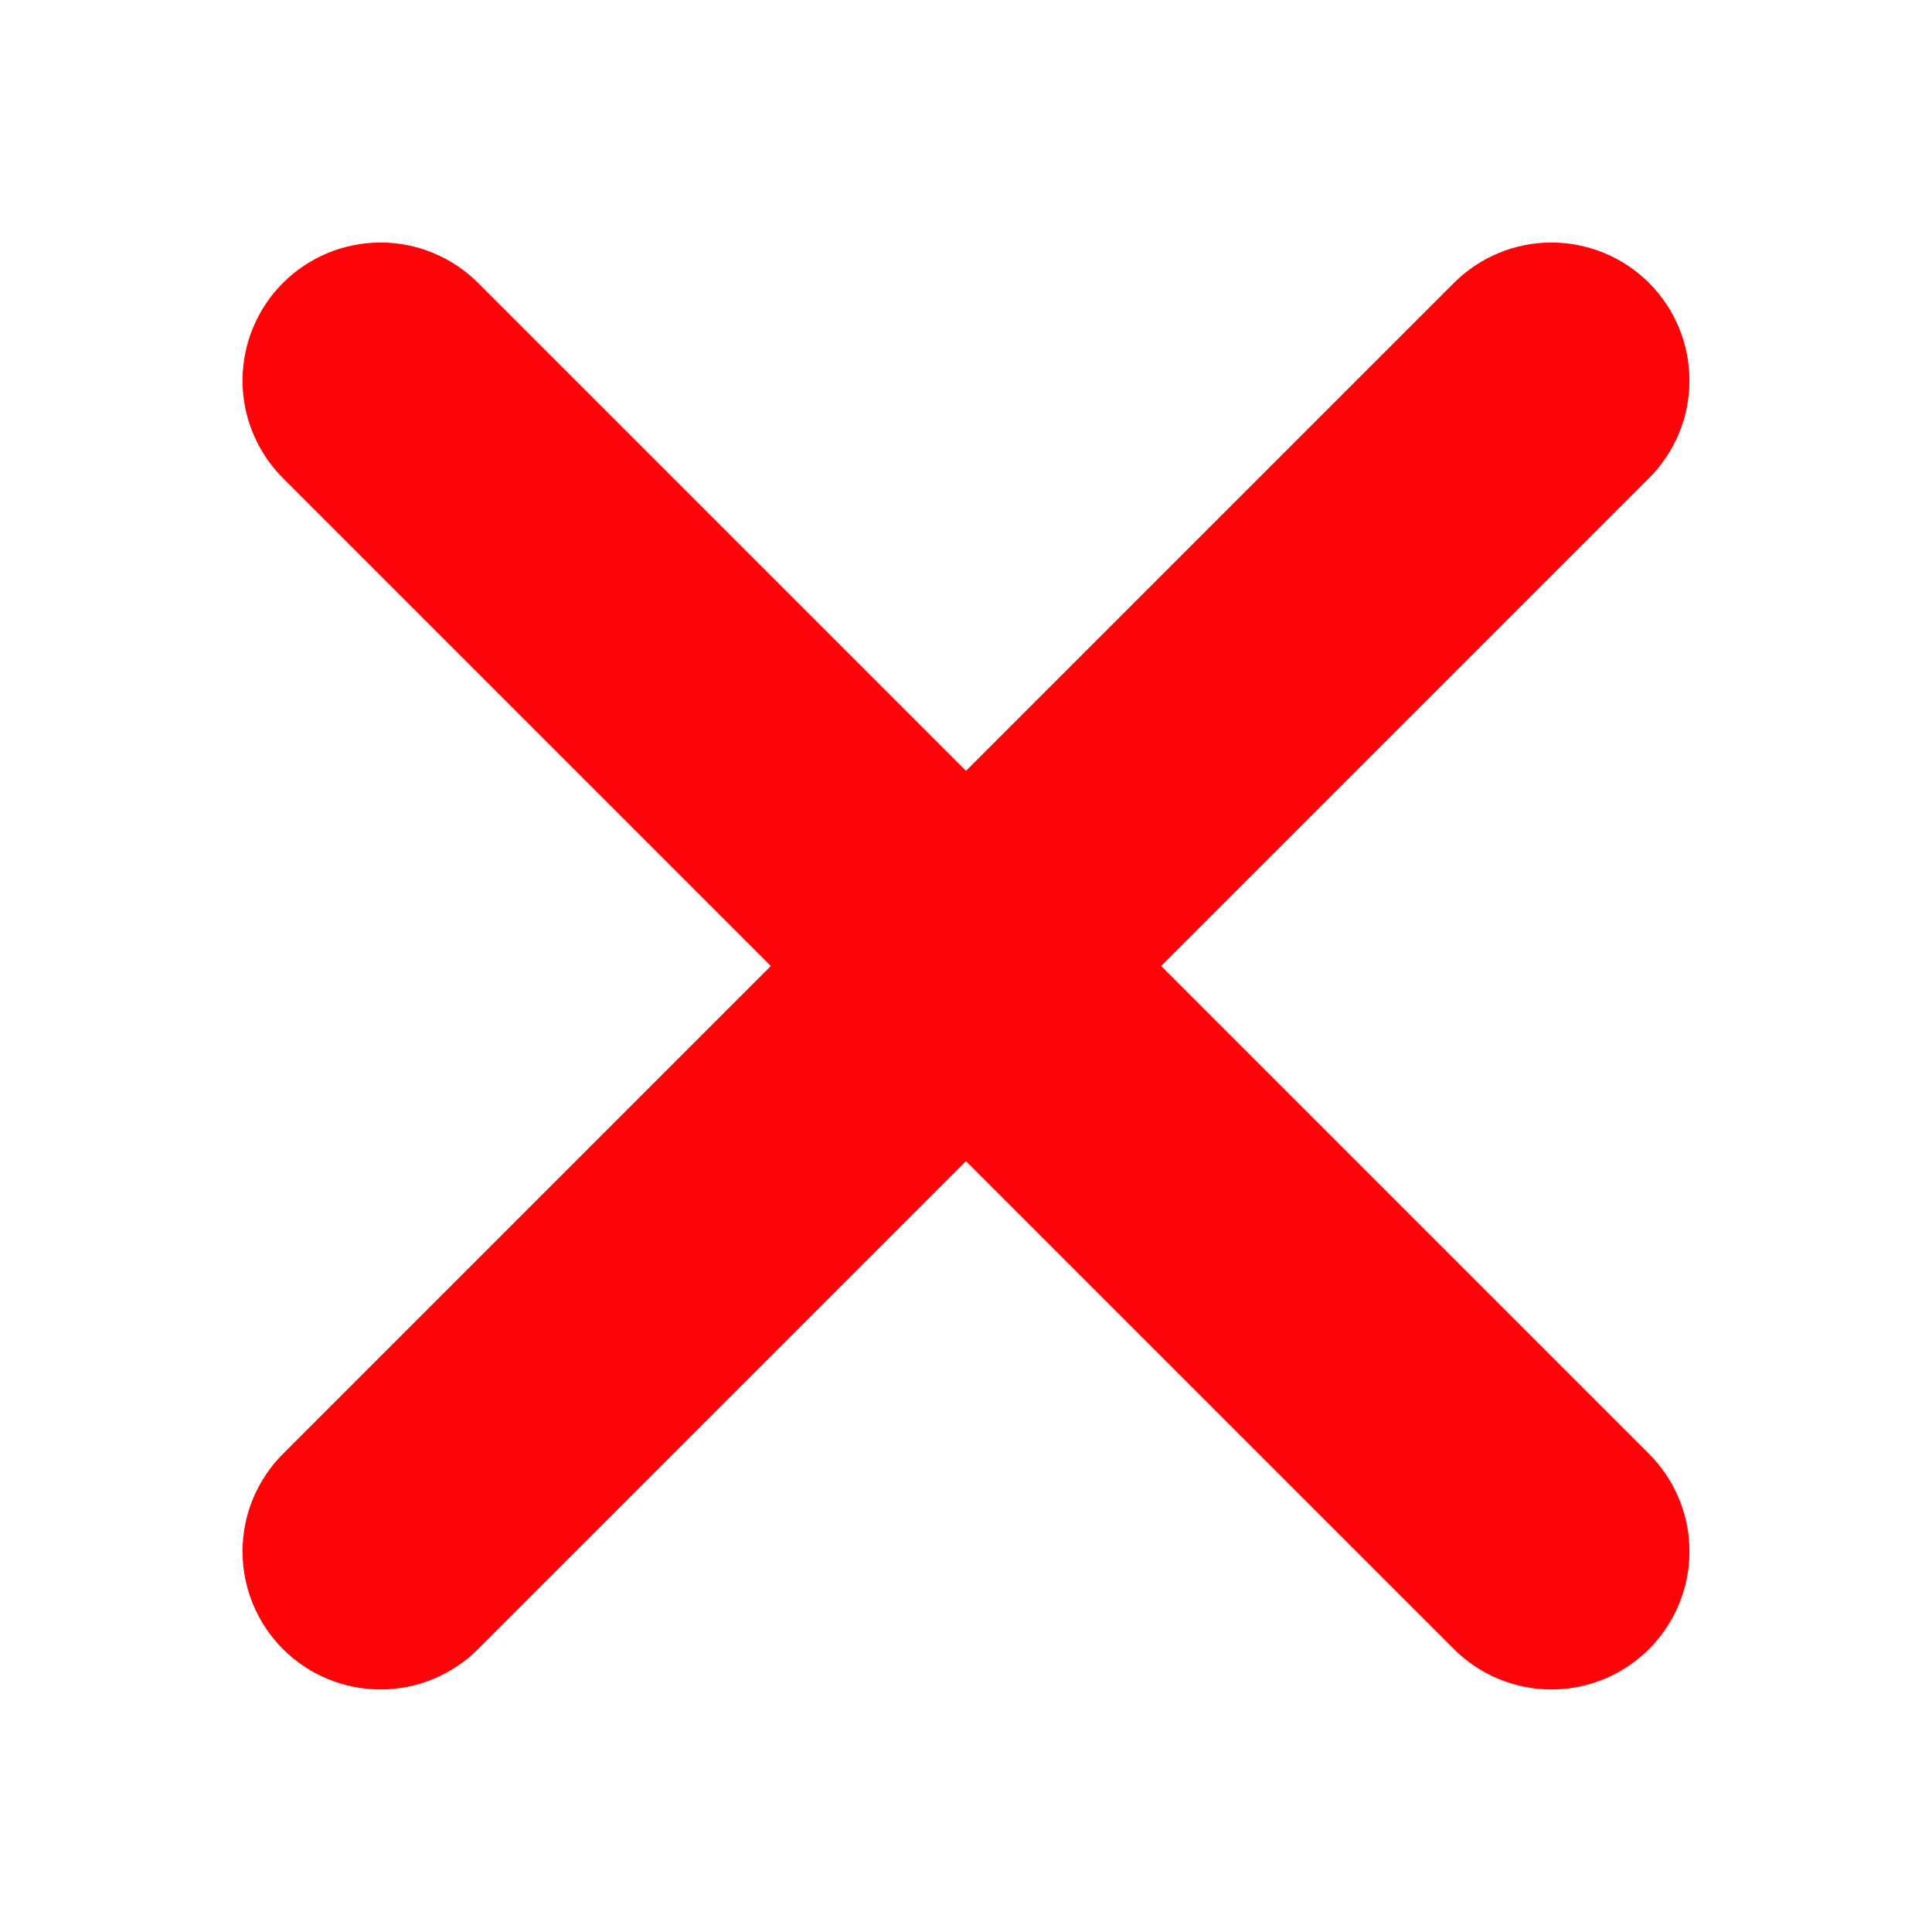
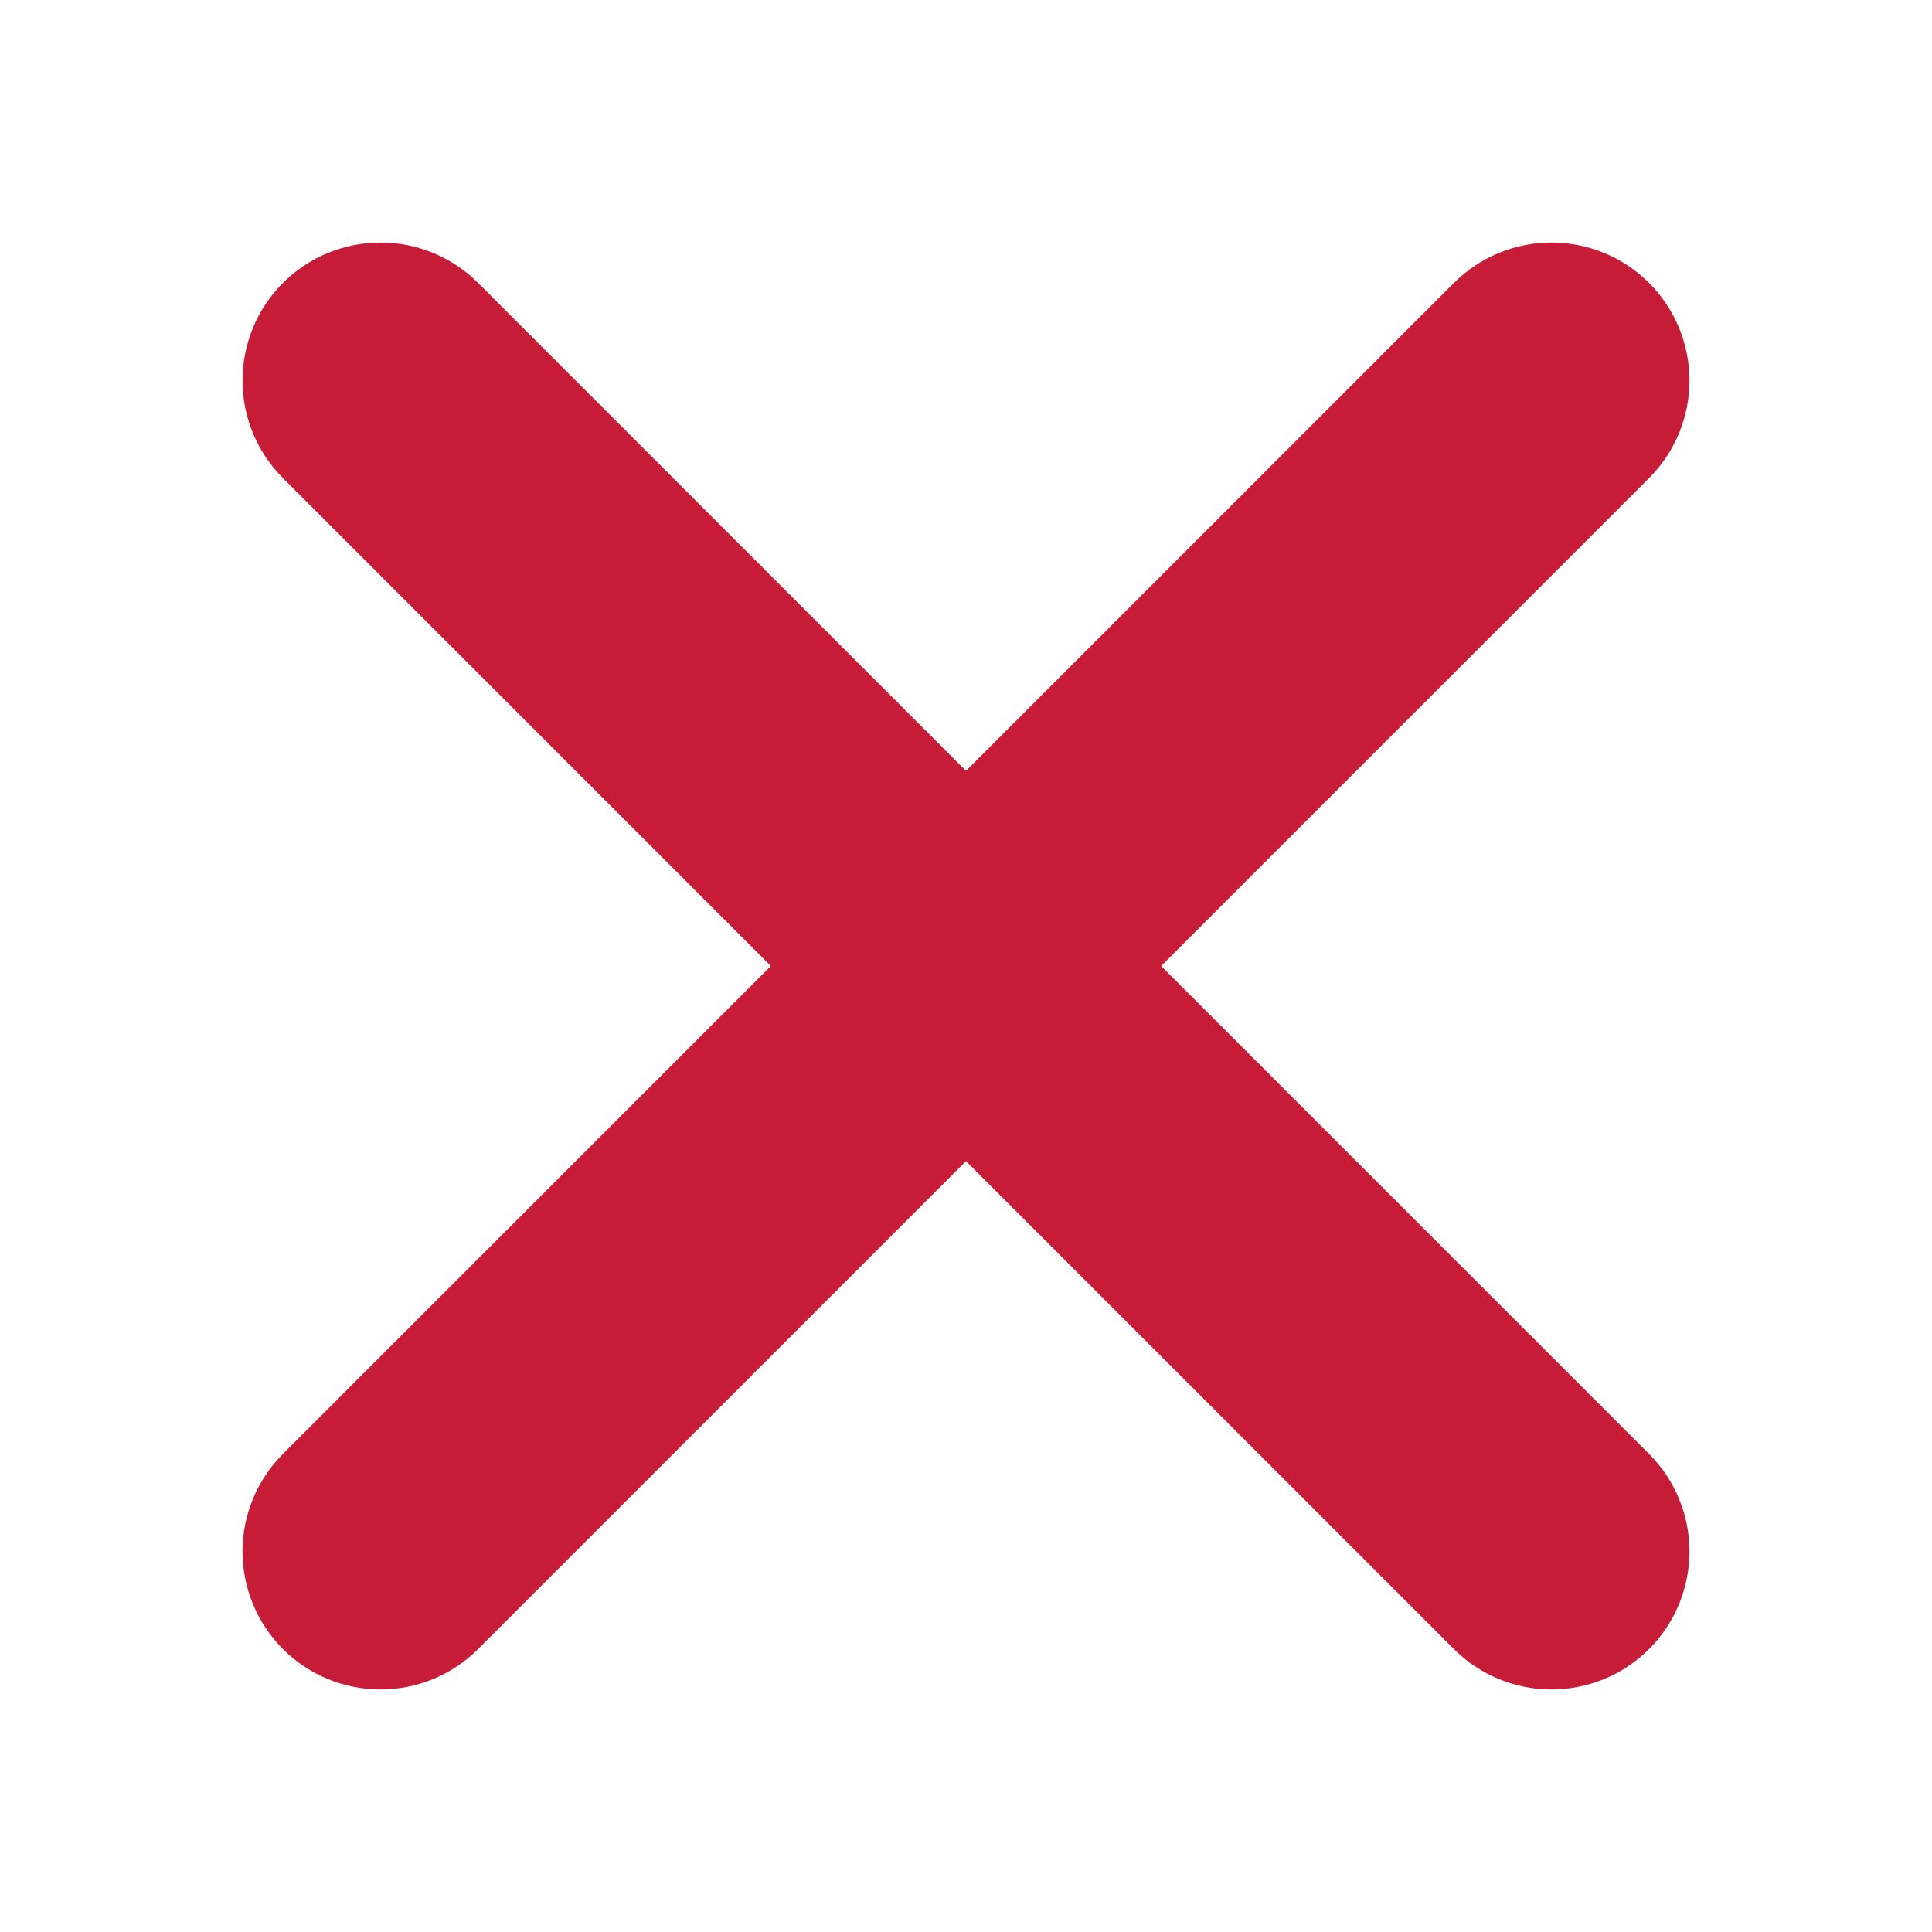
<svg xmlns="http://www.w3.org/2000/svg" width="26" height="26" viewBox="0 0 26 26" fill="none">
-   <path d="M24.143 14.857H14.857V24.143C14.857 24.635 14.662 25.108 14.313 25.456C13.965 25.804 13.492 26 13 26C12.508 26 12.035 25.804 11.687 25.456C11.338 25.108 11.143 24.635 11.143 24.143V14.857H1.857C1.365 14.857 0.892 14.662 0.544 14.313C0.196 13.965 0 13.492 0 13C0 12.508 0.196 12.035 0.544 11.687C0.892 11.338 1.365 11.143 1.857 11.143H11.143V1.857C11.143 1.365 11.338 0.892 11.687 0.544C12.035 0.196 12.508 0 13 0C13.492 0 13.965 0.196 14.313 0.544C14.662 0.892 14.857 1.365 14.857 1.857V11.143H24.143C24.635 11.143 25.108 11.338 25.456 11.687C25.804 12.035 26 12.508 26 13C26 13.492 25.804 13.965 25.456 14.313C25.108 14.662 24.635 14.857 24.143 14.857Z" fill="#FD0408" transform="rotate(45 13 13)" />
+   <path d="M24.143 14.857H14.857V24.143C14.857 24.635 14.662 25.108 14.313 25.456C13.965 25.804 13.492 26 13 26C12.508 26 12.035 25.804 11.687 25.456C11.338 25.108 11.143 24.635 11.143 24.143V14.857H1.857C1.365 14.857 0.892 14.662 0.544 14.313C0.196 13.965 0 13.492 0 13C0 12.508 0.196 12.035 0.544 11.687C0.892 11.338 1.365 11.143 1.857 11.143H11.143V1.857C11.143 1.365 11.338 0.892 11.687 0.544C12.035 0.196 12.508 0 13 0C13.492 0 13.965 0.196 14.313 0.544C14.662 0.892 14.857 1.365 14.857 1.857V11.143H24.143C24.635 11.143 25.108 11.338 25.456 11.687C25.804 12.035 26 12.508 26 13C26 13.492 25.804 13.965 25.456 14.313C25.108 14.662 24.635 14.857 24.143 14.857Z" fill="#c71c38" transform="rotate(45 13 13)" />
</svg>
